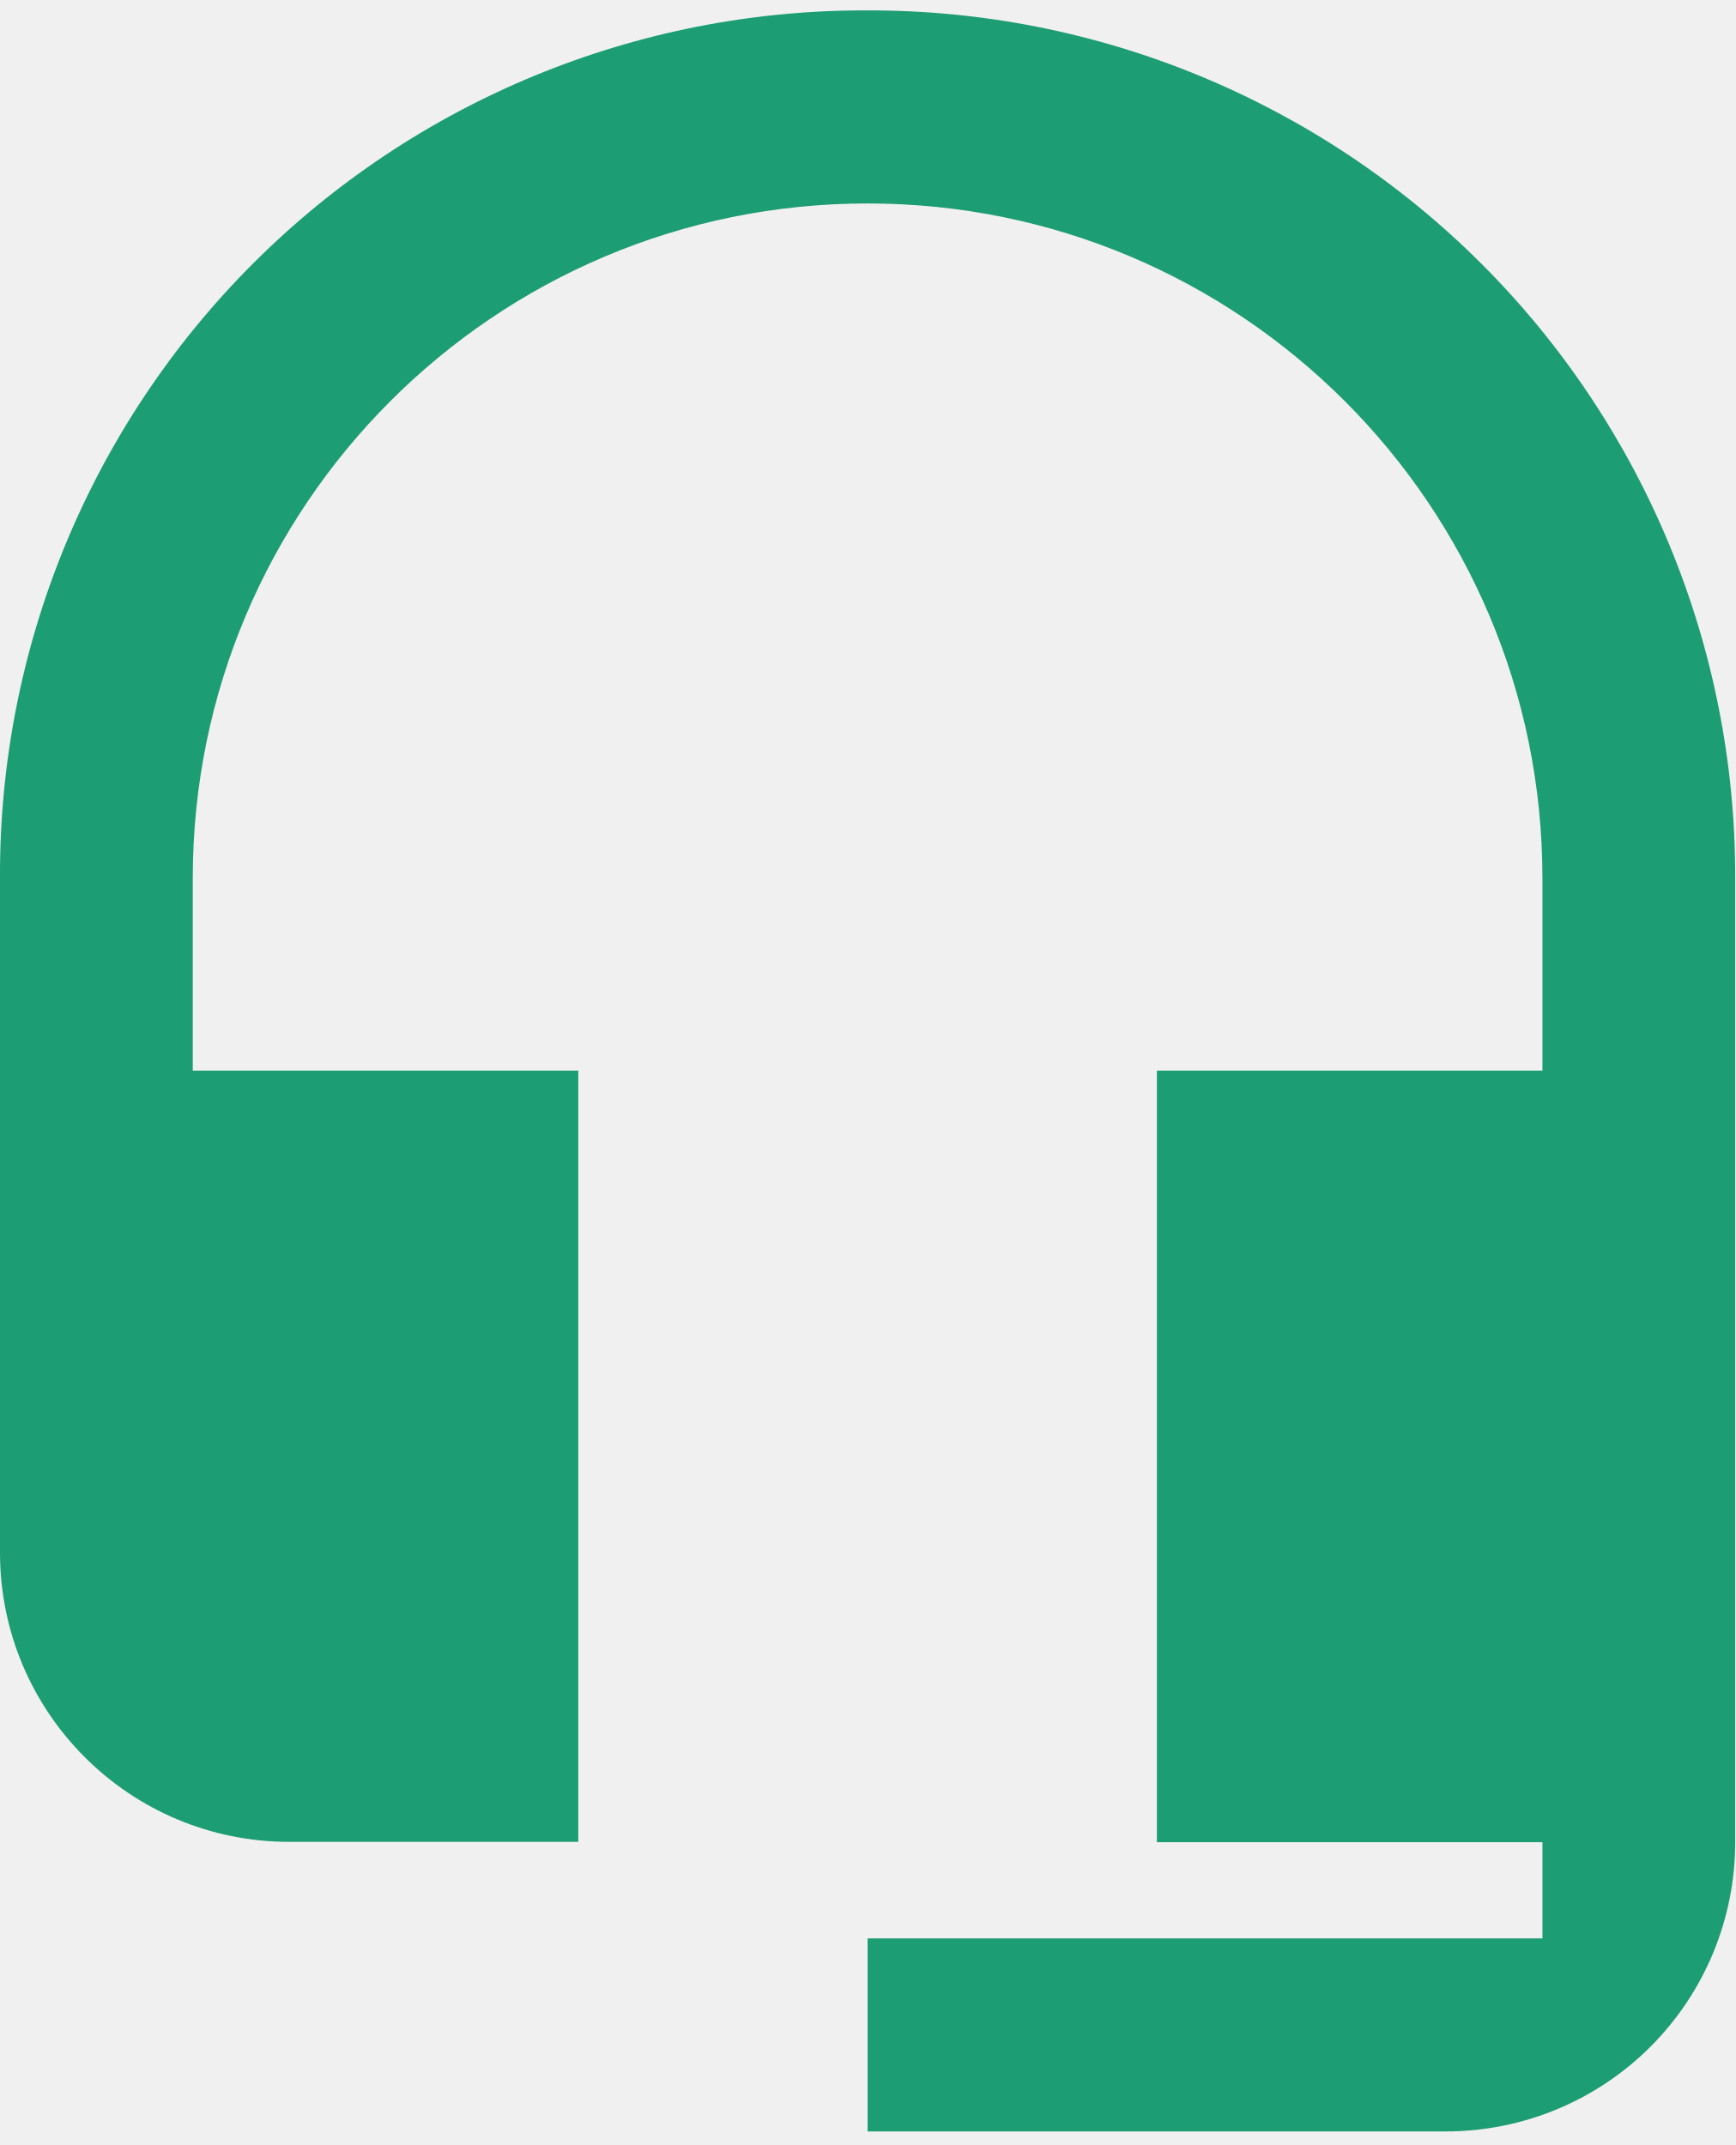
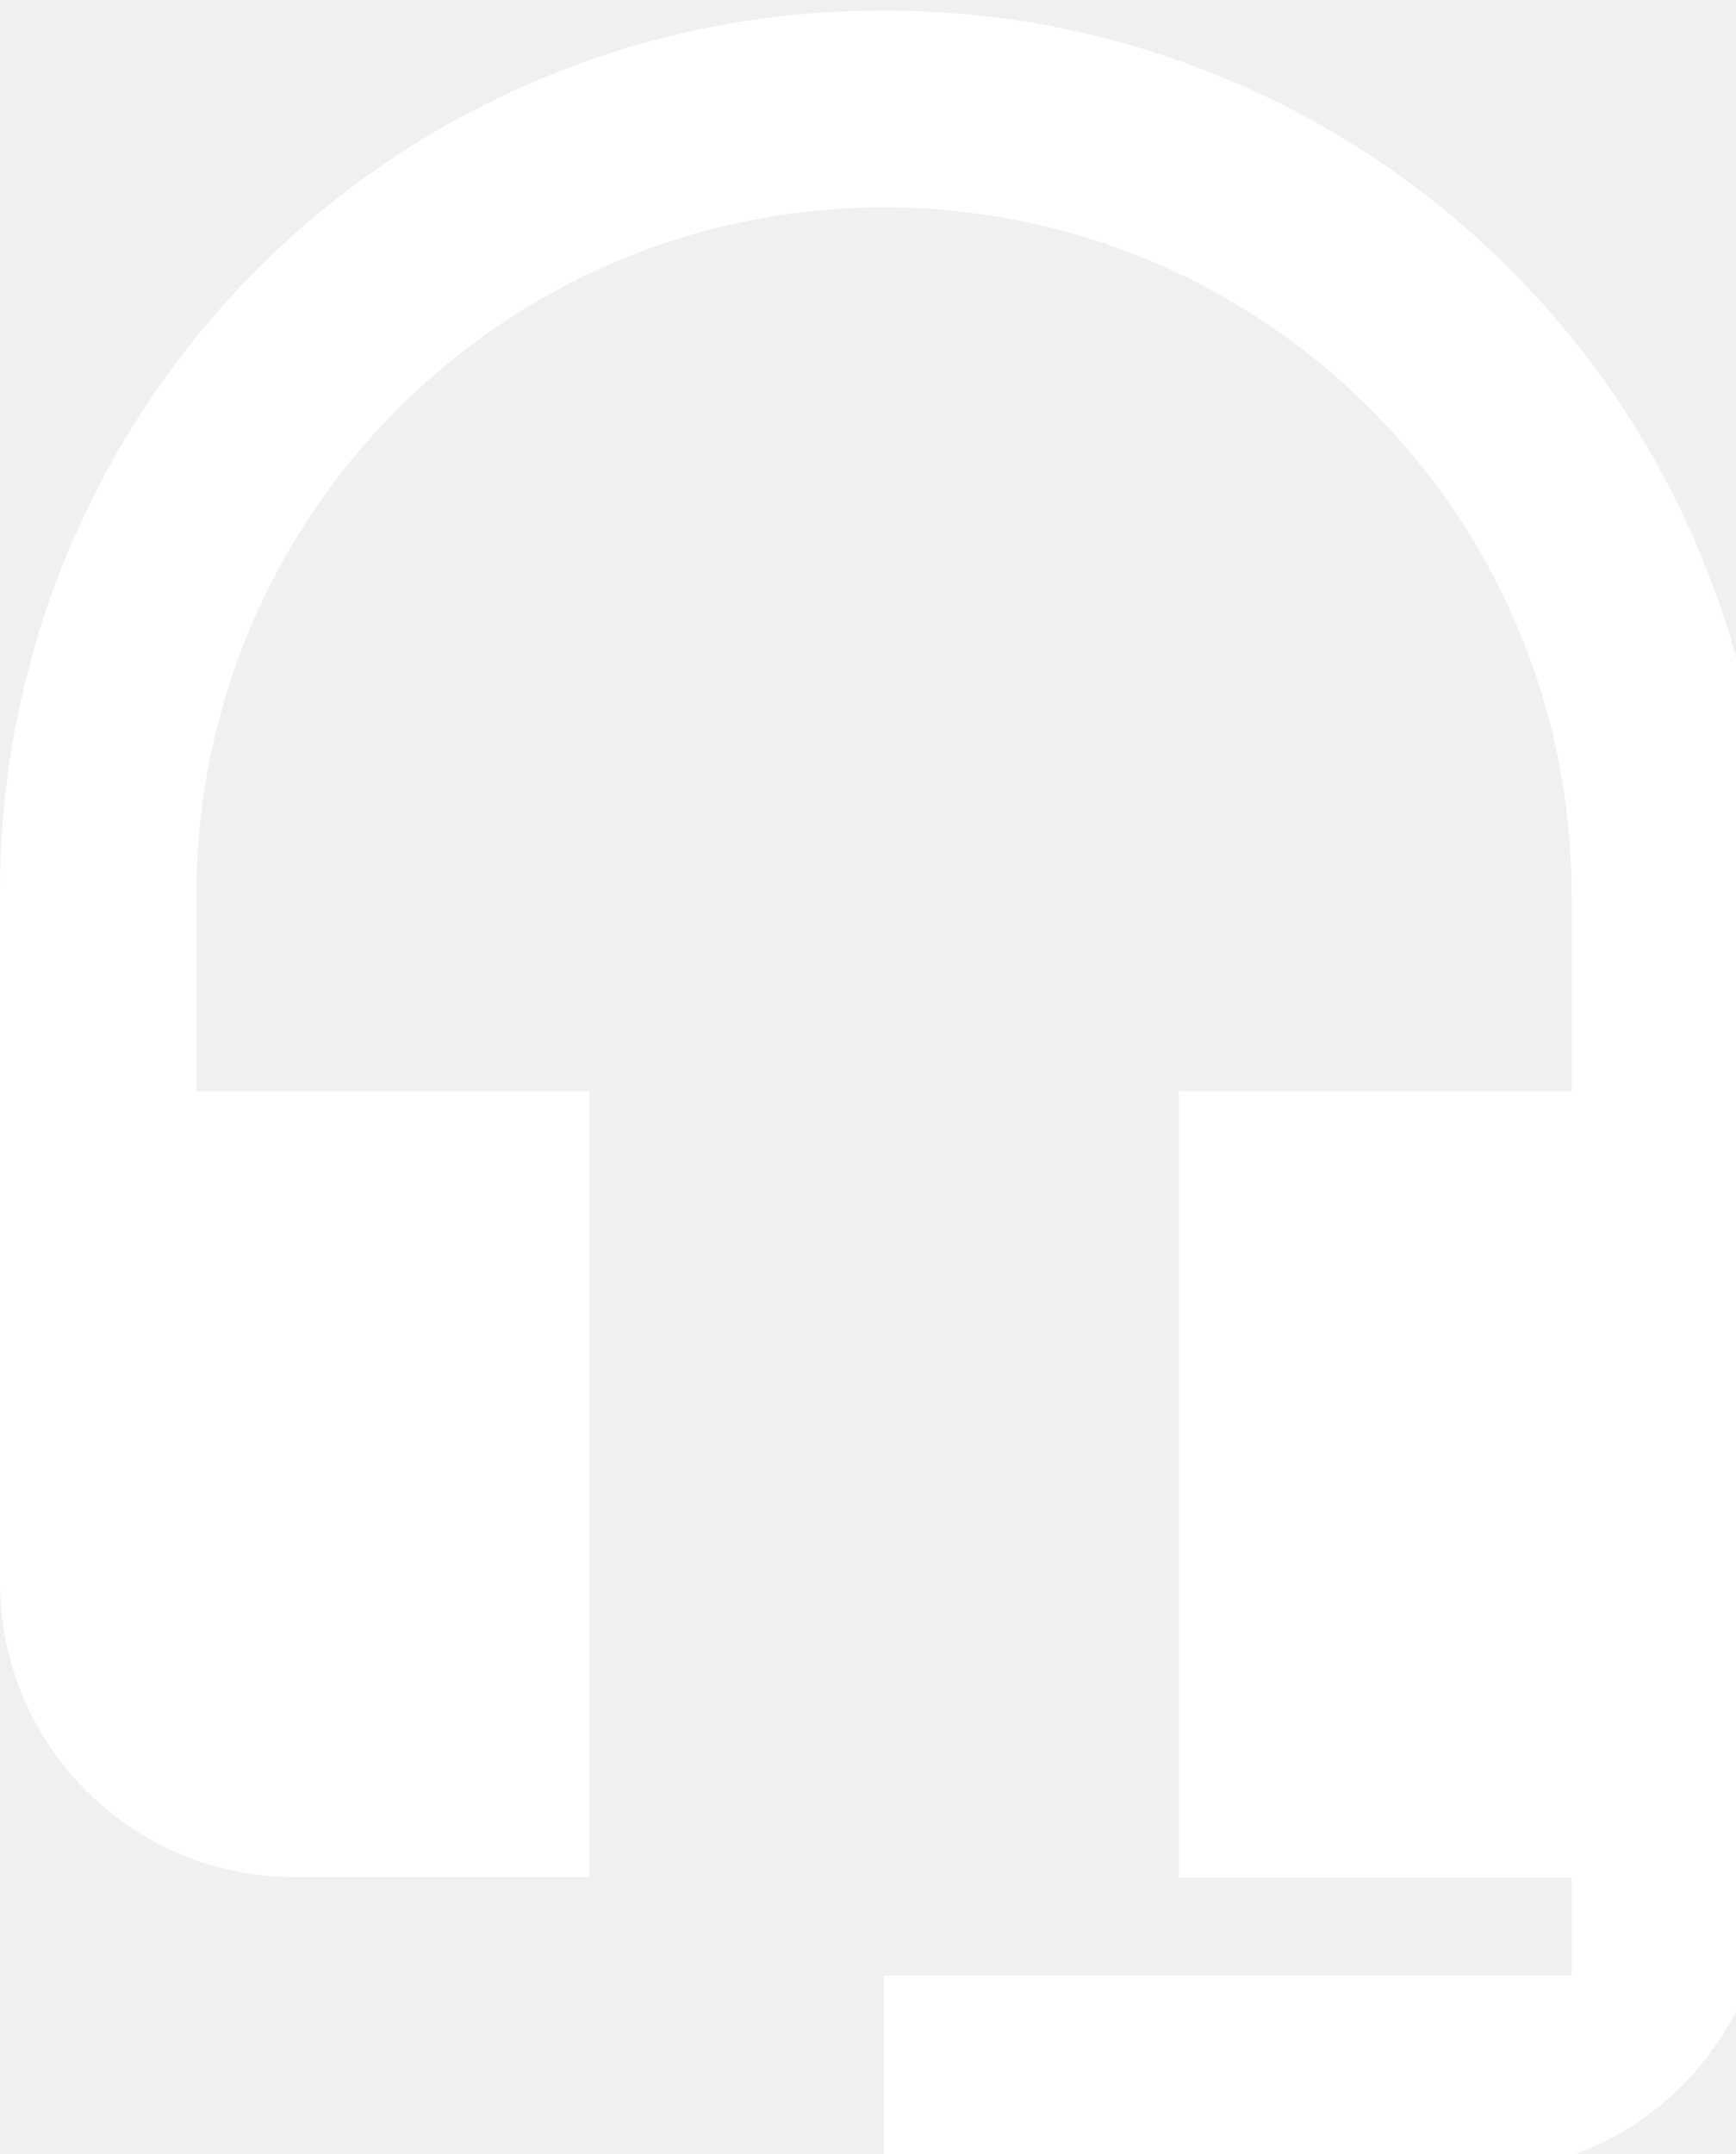
- <svg xmlns="http://www.w3.org/2000/svg" width="55" height="68" fill="none">
-   <path fill="#1D9D73" d="M27.5.33A27.39 27.39 0 0 0 0 27.83v21.4a9.17 9.17 0 0 0 9.17 9.16h9.16V33.94H6.11v-6.1a21.39 21.39 0 1 1 42.78 0v6.1H36.67V58.4h12.22v3.05H27.5v6.12h18.33A9.17 9.17 0 0 0 55 58.39V27.83A27.44 27.44 0 0 0 27.5.33Z" />
+ <svg xmlns="http://www.w3.org/2000/svg" width="54" height="67">
+   <path fill="#fff" d="M27.5.33A27.39 27.39 0 0 0 0 27.83v21.4a9.17 9.17 0 0 0 9.17 9.16h9.16V33.94H6.11v-6.1a21.39 21.39 0 1 1 42.78 0v6.1H36.67V58.4h12.22v3.05H27.5v6.12h18.33A9.17 9.17 0 0 0 55 58.39V27.83A27.44 27.44 0 0 0 27.5.33Z" />
</svg>
